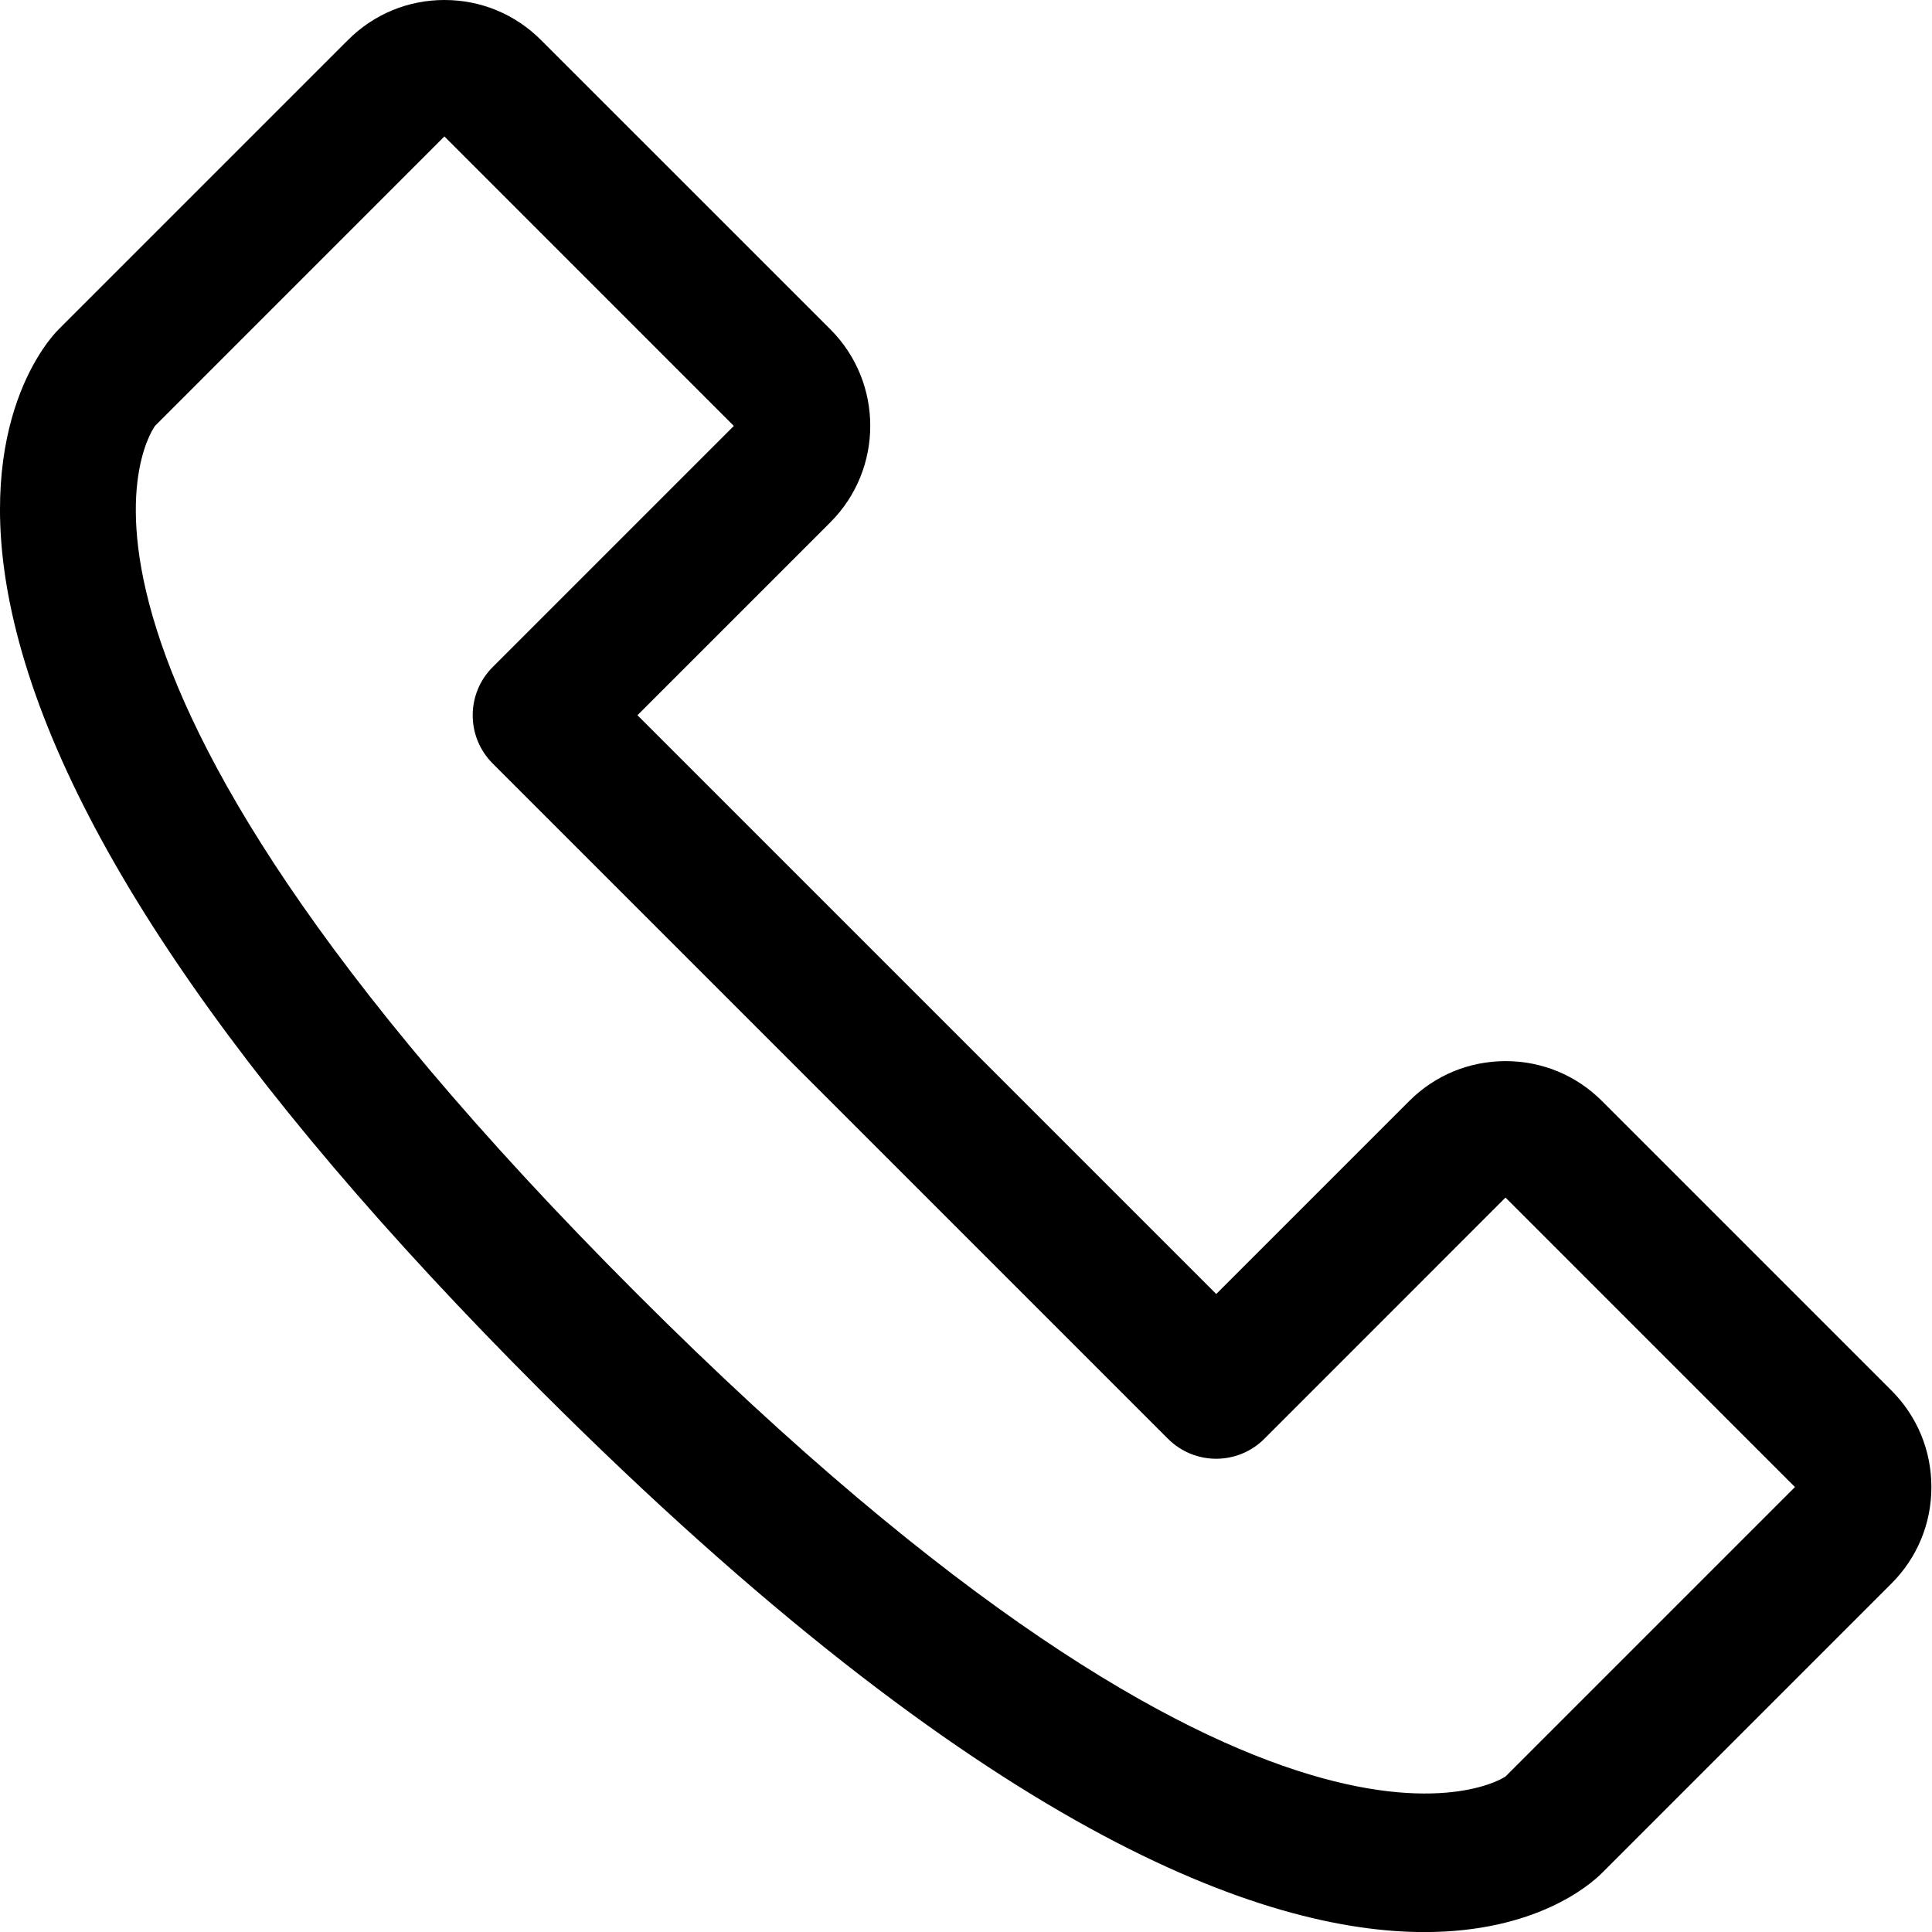
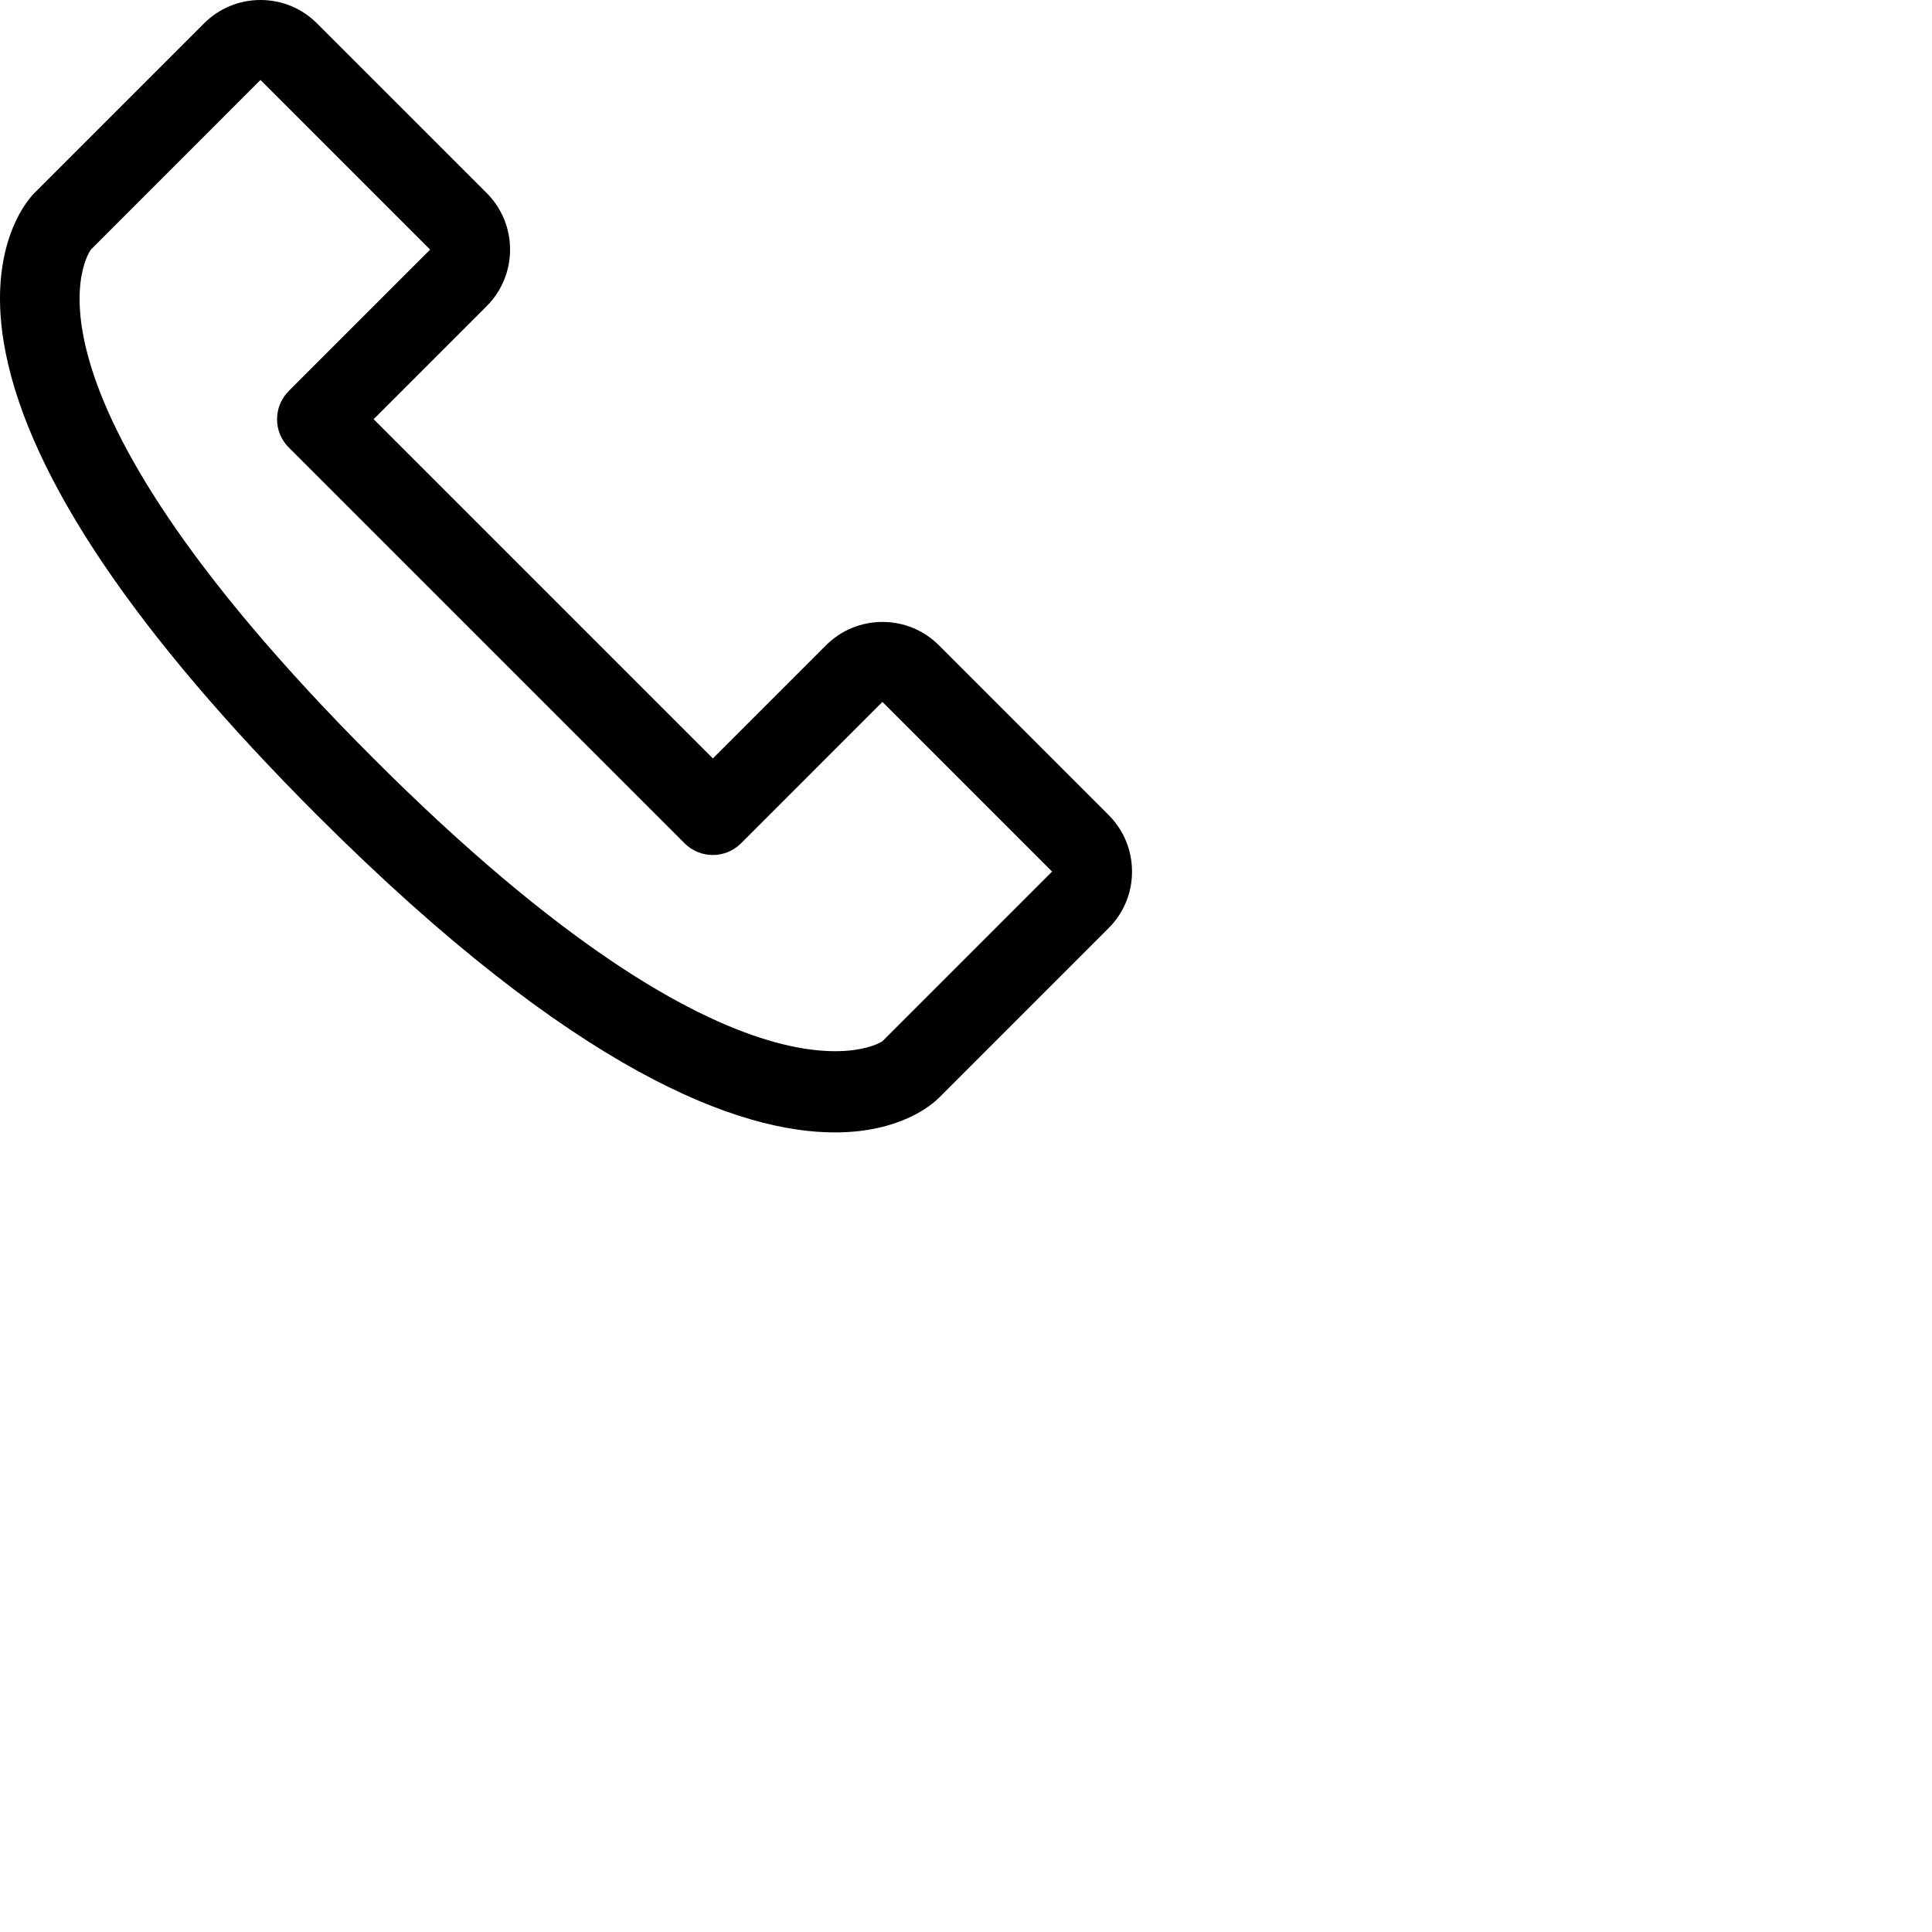
- <svg xmlns="http://www.w3.org/2000/svg" version="1.1" id="Phone-14" x="0px" y="0px" viewBox="0 0 28.314 28.323" style="enable-background:new 0 0 28.314 28.323;" xml:space="preserve">
+ <svg xmlns="http://www.w3.org/2000/svg" version="1.1" id="Phone-14" x="0px" y="0px" viewBox="0 0 48.314 48.323" style="enable-background:new 0 0 28.314 28.323;" xml:space="preserve">
  <path d="M27.728,20.384l-4.242-4.242c-0.377-0.378-0.879-0.586-1.413-0.586c0,0-0.001,0-0.002,0c-0.534,0-1.036,0.209-1.413,0.586  l-2.828,2.828l-8.485-8.485l2.828-2.828c0.78-0.78,0.78-2.05-0.001-2.83L7.929,0.585C7.552,0.208,7.05,0,6.516,0H6.515  C5.98,0,5.478,0.209,5.101,0.587L0.858,4.83C0.729,4.958-0.389,6.168,0.142,8.827c0.626,3.129,3.246,7.019,7.787,11.56  c6.499,6.499,10.598,7.937,12.953,7.937c1.63,0,2.426-0.689,2.604-0.867l4.242-4.242c0.378-0.378,0.587-0.881,0.586-1.416  C28.314,21.265,28.106,20.762,27.728,20.384z M22.072,26.042c-0.028,0.028-3.409,2.249-12.729-7.07  C-0.178,9.452,2.276,6.243,2.272,6.244L6.515,2l4.243,4.244L7.223,9.779c-0.391,0.391-0.391,1.023,0,1.414l9.899,9.899  c0.391,0.391,1.023,0.391,1.414,0l3.535-3.536l4.243,4.244L22.072,26.042z" />
</svg>
